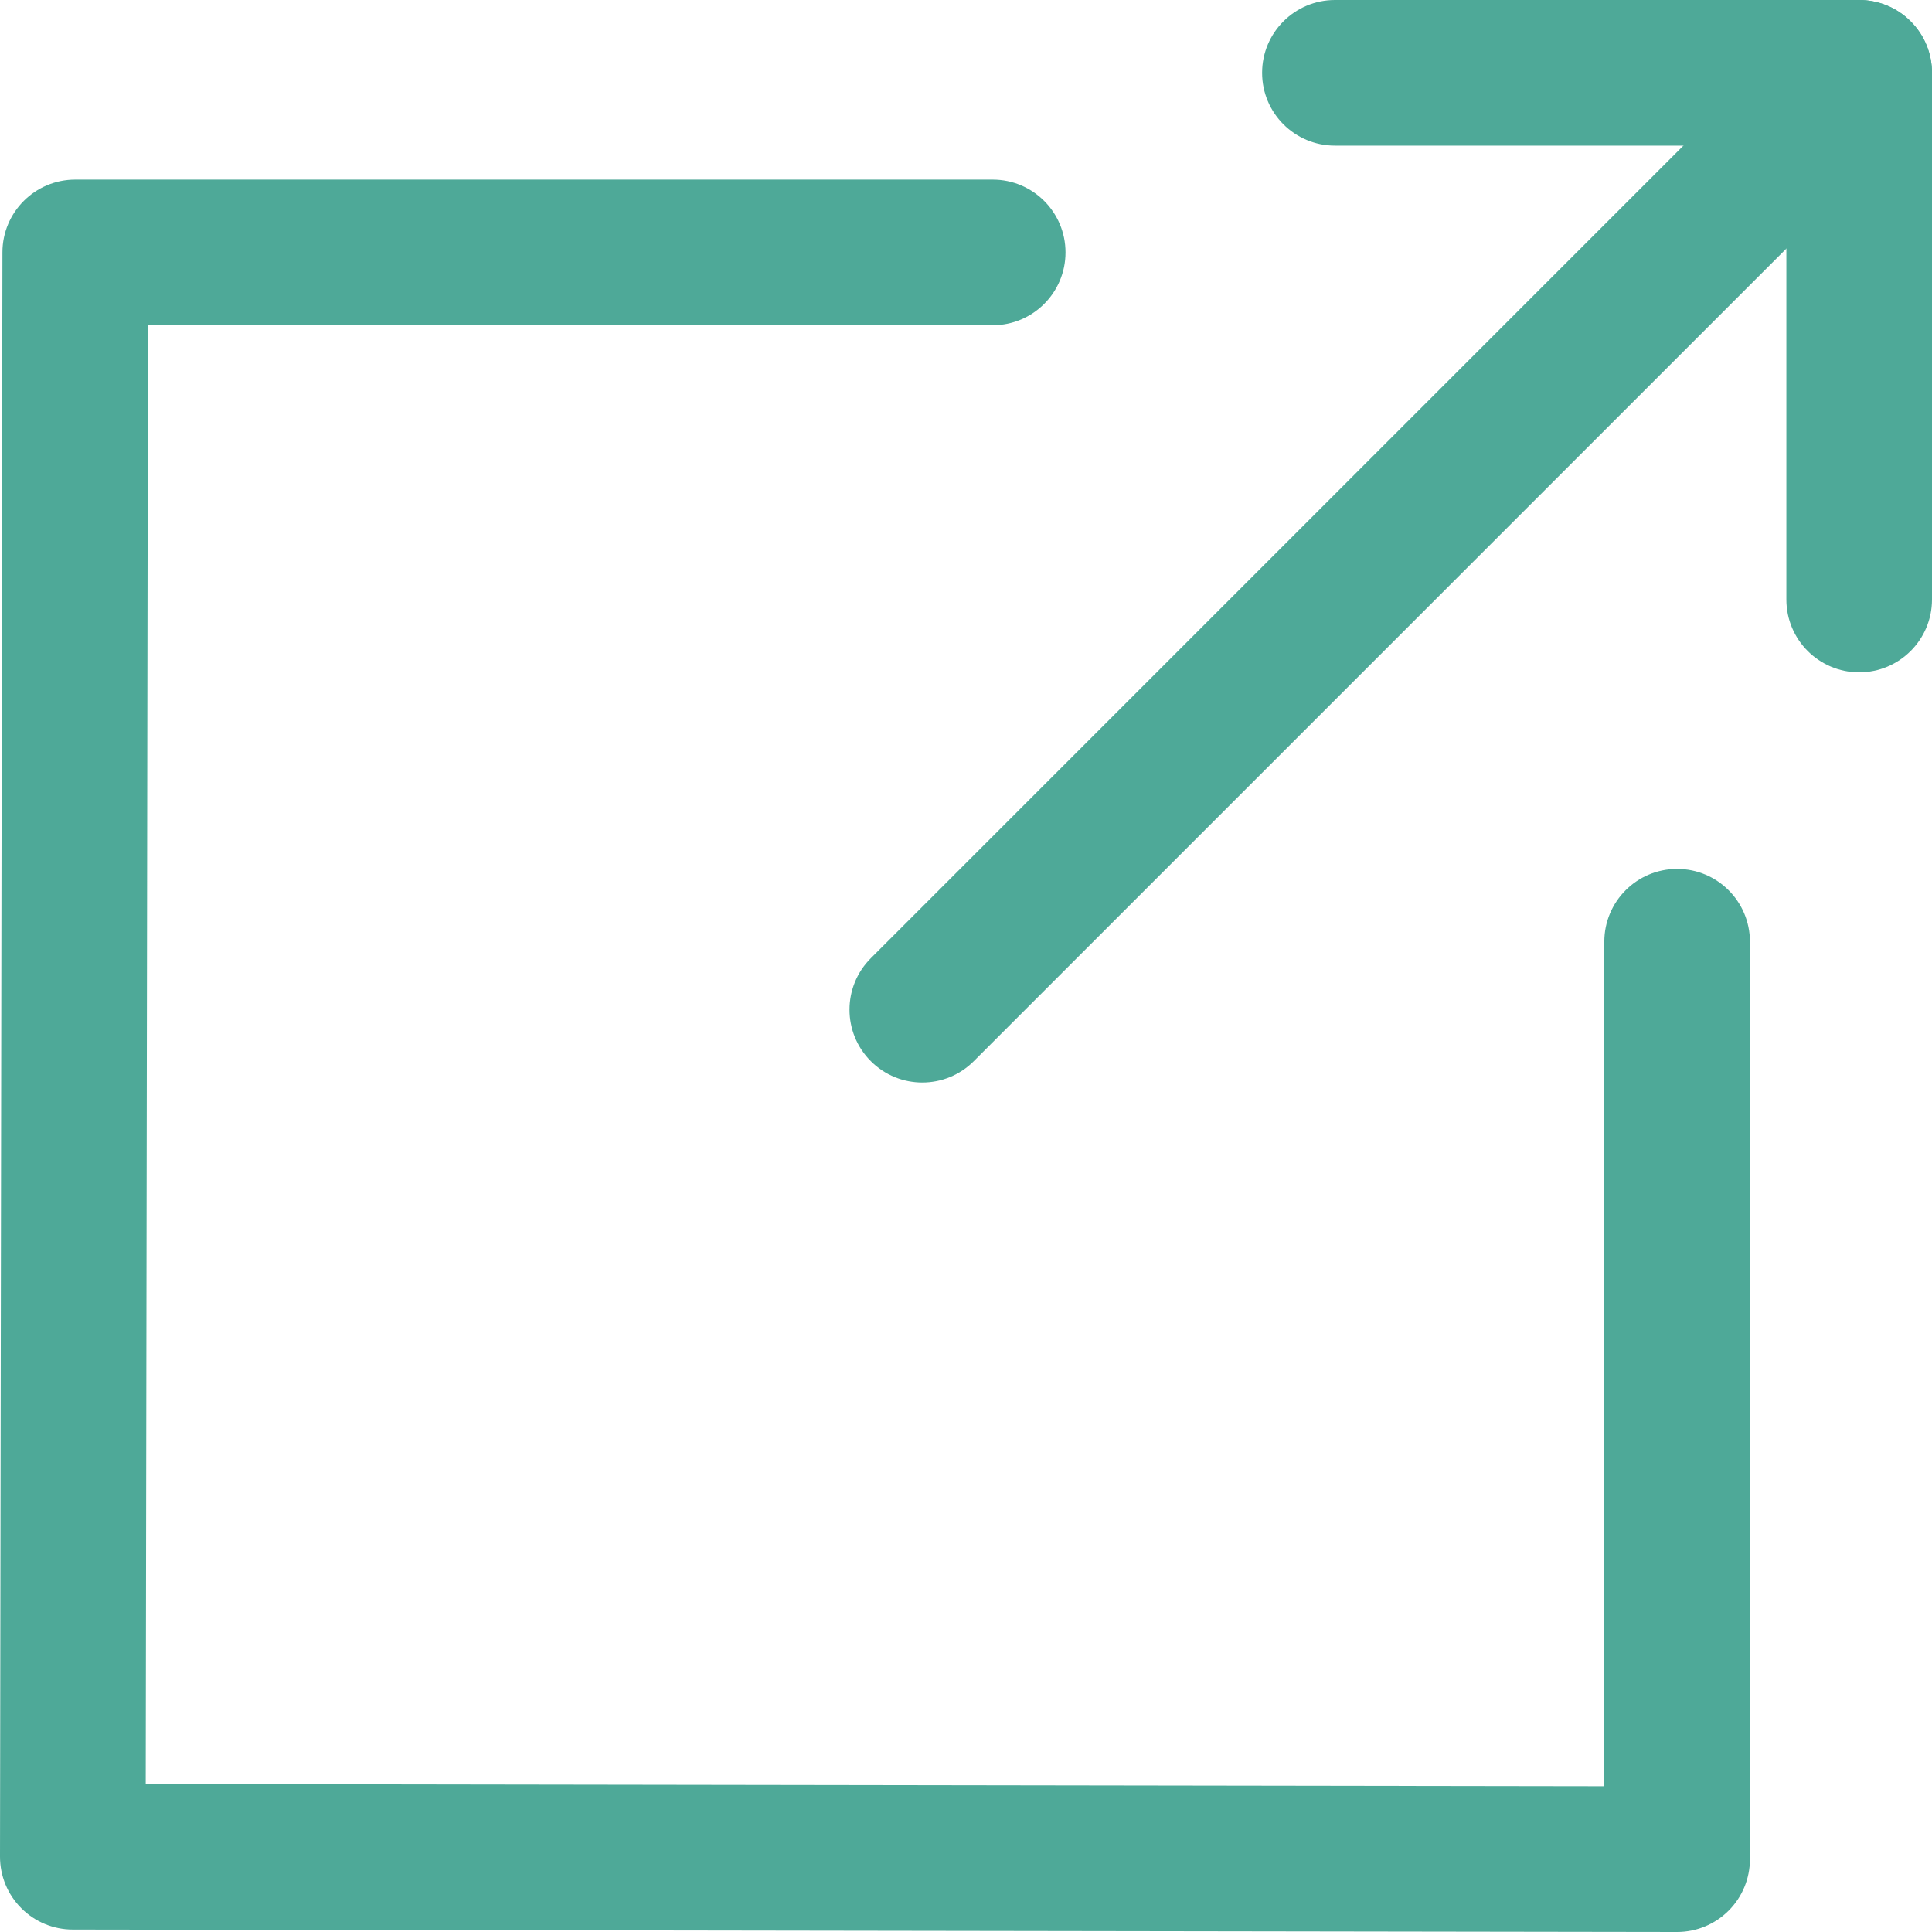
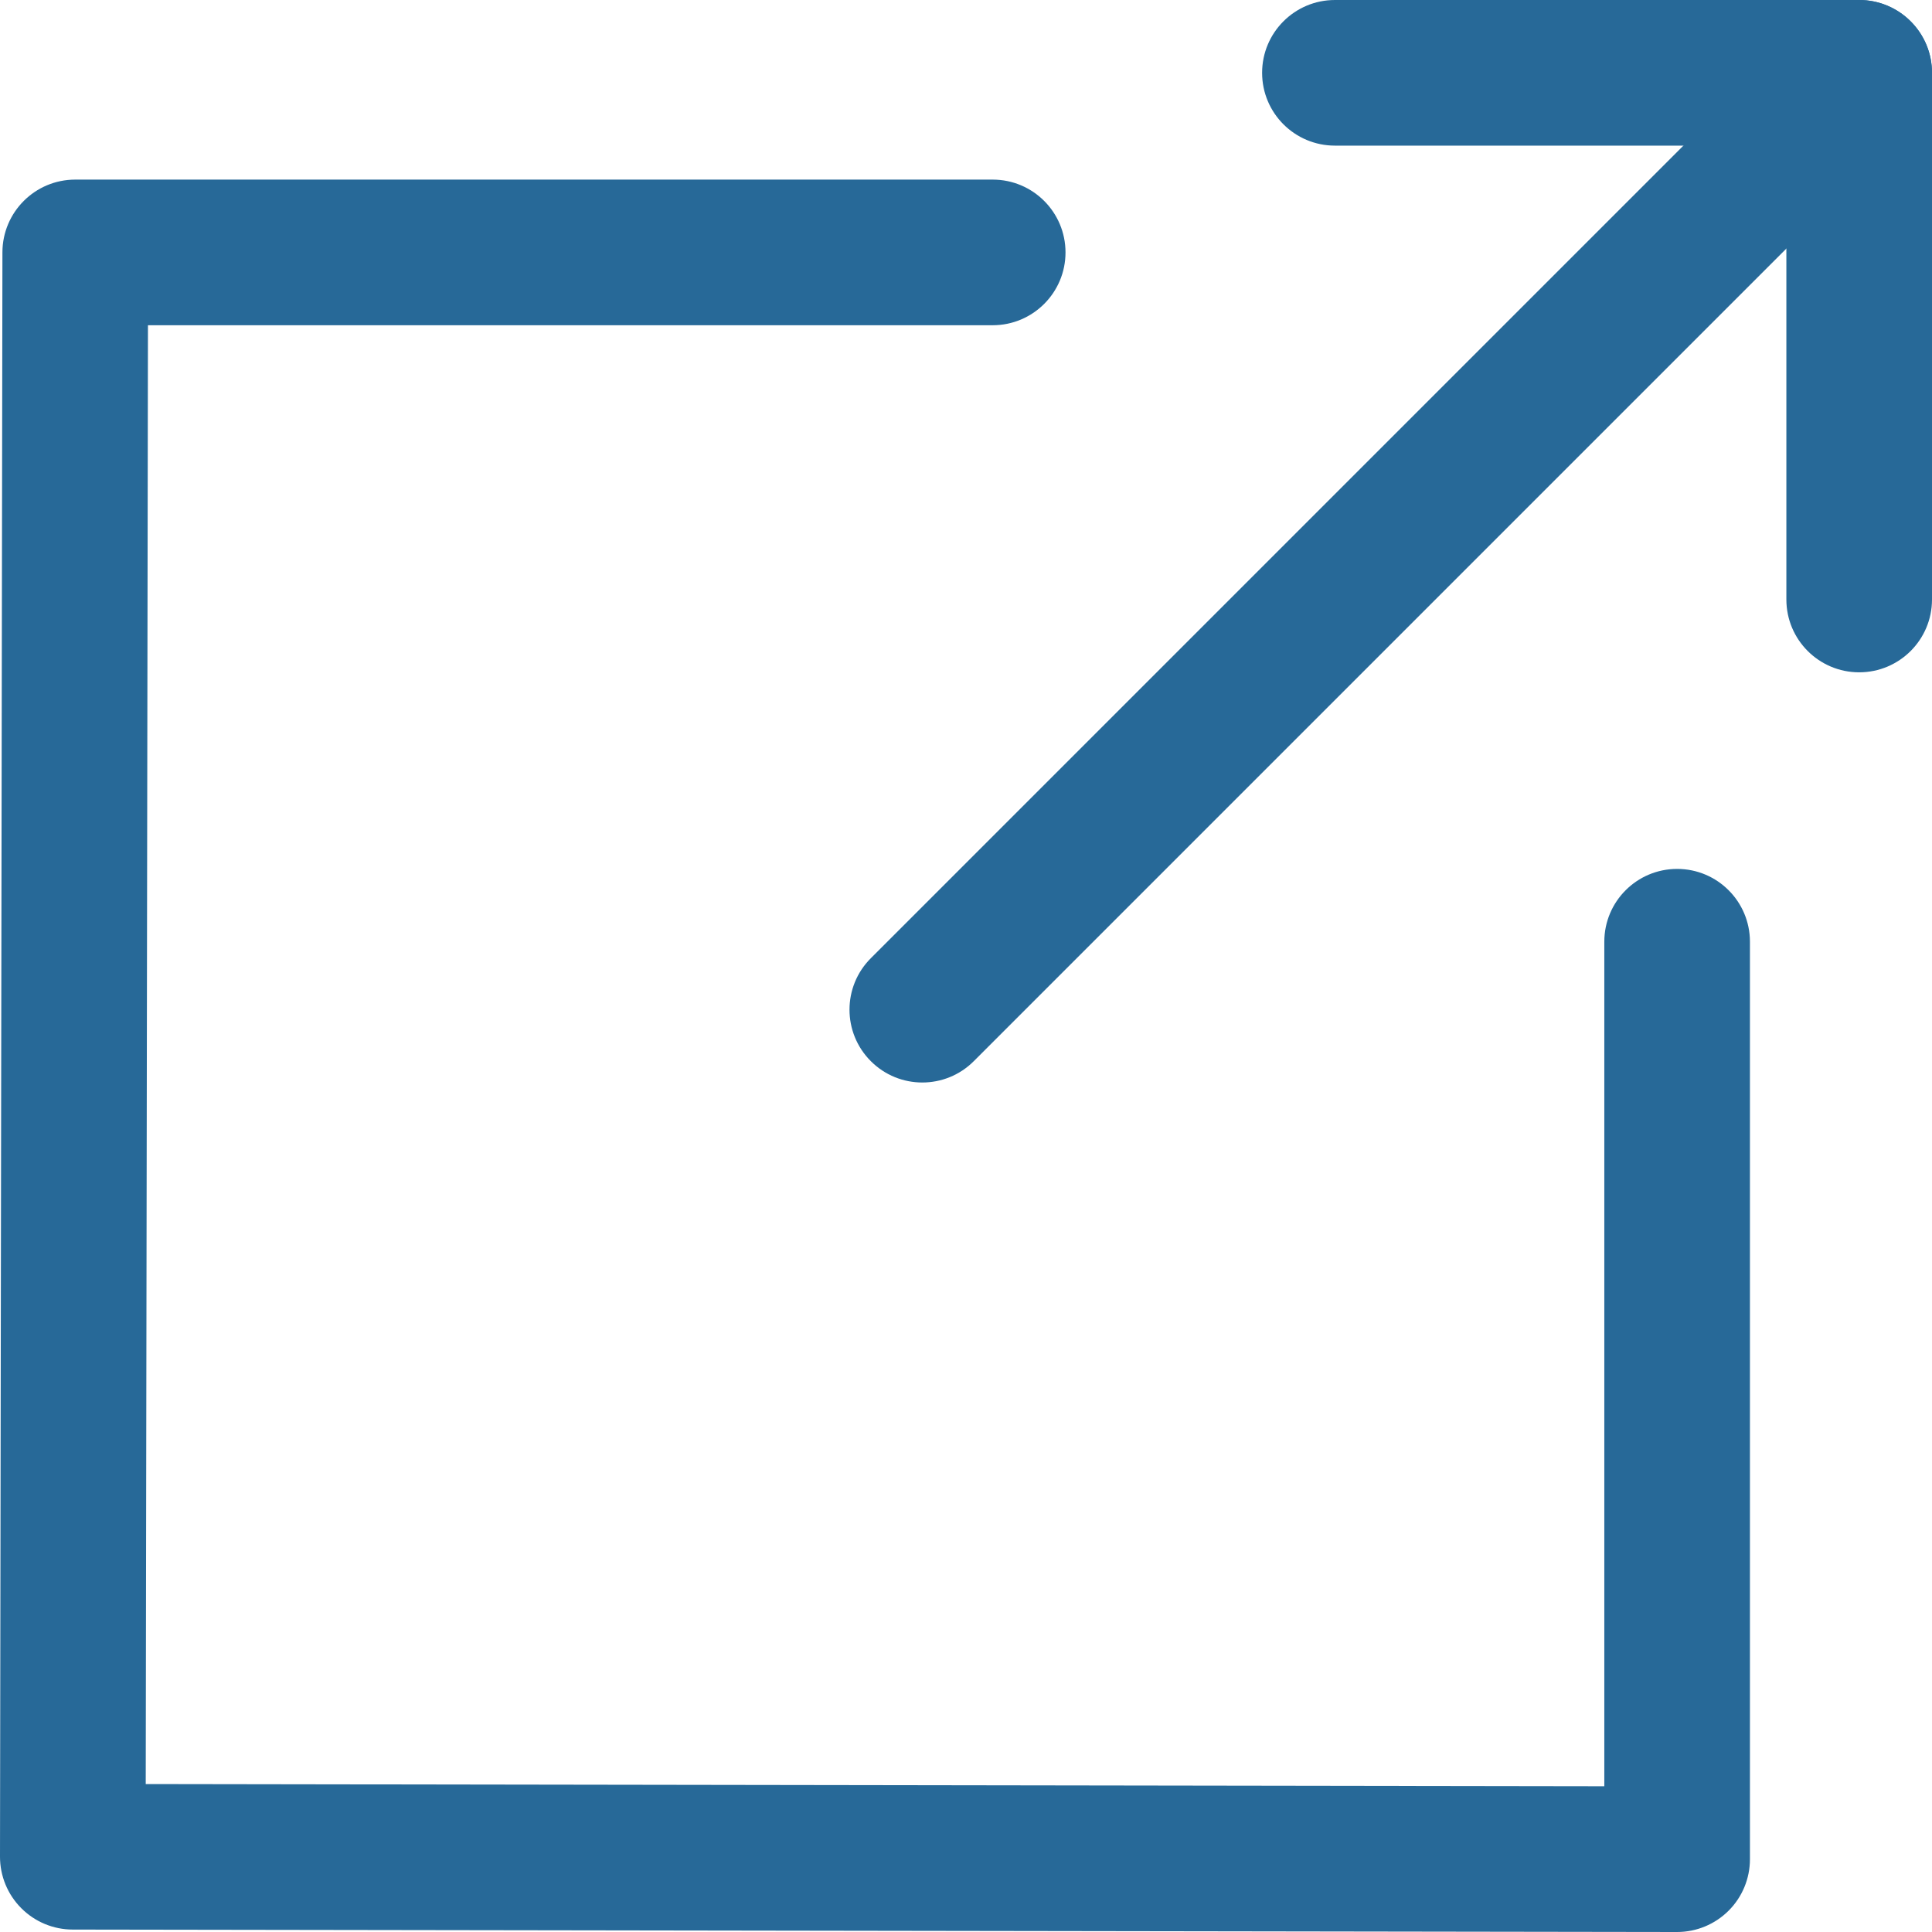
- <svg xmlns="http://www.w3.org/2000/svg" version="1.1" id="Capa_1" x="0px" y="0px" fill="#4ea998" viewBox="0 0 512 512" style="enable-background:new 0 0 512 512;" xml:space="preserve">
+ <svg xmlns="http://www.w3.org/2000/svg" version="1.1" id="Capa_1" x="0px" y="0px" fill="#276998" viewBox="0 0 512 512" style="enable-background:new 0 0 512 512;" xml:space="preserve">
  <g>
    <g>
      <path d="M444.456,230.271c-10.658,0-19.296,8.638-19.296,19.296v223.807l-386.541-0.579L39.21,86.191h223.865    c10.652,0,19.296-8.638,19.296-19.297s-8.638-19.297-19.296-19.297H19.94c-10.645,0-19.277,8.619-19.297,19.264L0,492.028    c-0.006,5.12,2.013,10.034,5.635,13.655c3.608,3.628,8.516,5.667,13.636,5.673L444.43,512c0.013,0,0.019,0,0.032,0    c5.114,0,10.015-2.033,13.63-5.641c3.628-3.615,5.66-8.529,5.66-13.656V249.568C463.752,238.91,455.114,230.271,444.456,230.271z" />
    </g>
  </g>
  <g>
    <g>
      <path d="M492.703,0H353.769c-10.658,0-19.297,8.638-19.297,19.297c0,10.658,8.638,19.296,19.297,19.296h119.638v120.281    c0,10.658,8.638,19.296,19.296,19.296c10.658,0,19.297-8.638,19.297-19.296V19.297C512,8.638,503.362,0,492.703,0z" />
    </g>
  </g>
  <g>
    <g>
      <path d="M506.346,5.654c-7.538-7.539-19.747-7.539-27.285,0L230.779,253.935c-7.538,7.532-7.538,19.753,0,27.285    c3.763,3.769,8.703,5.654,13.643,5.654c4.94,0,9.88-1.885,13.643-5.654L506.346,32.939    C513.885,25.407,513.885,13.186,506.346,5.654z" />
    </g>
  </g>
</svg>
